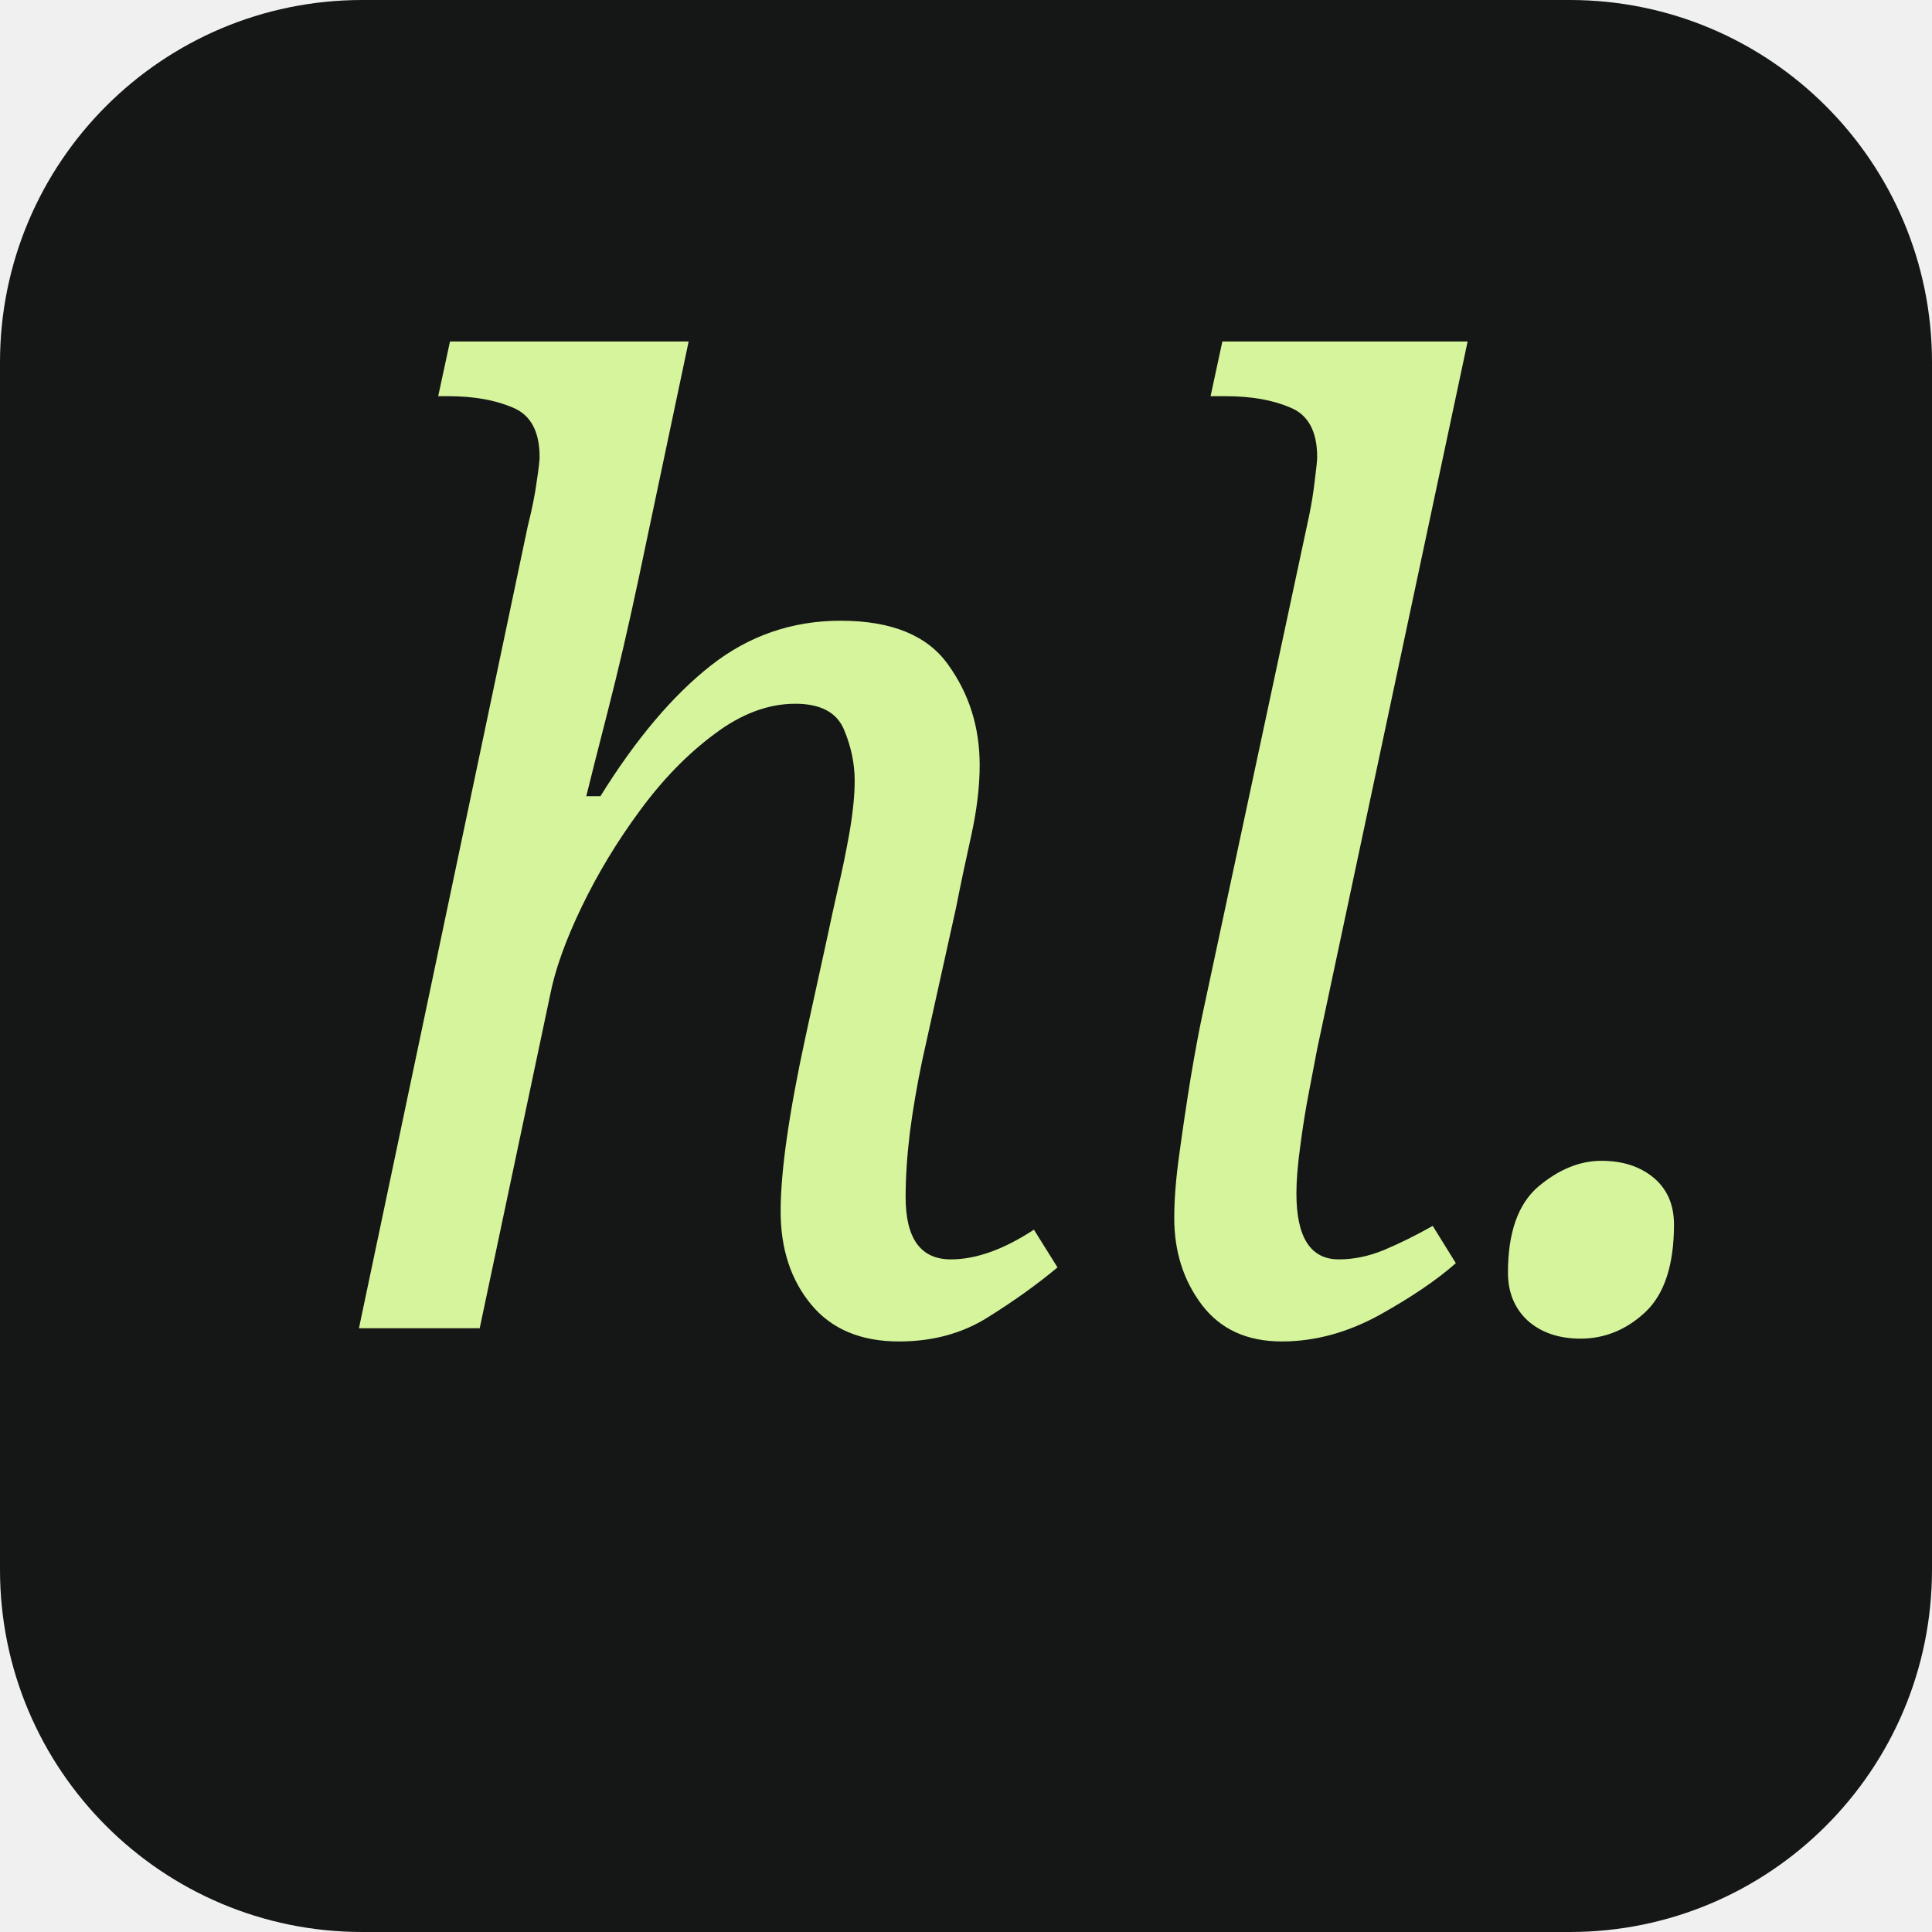
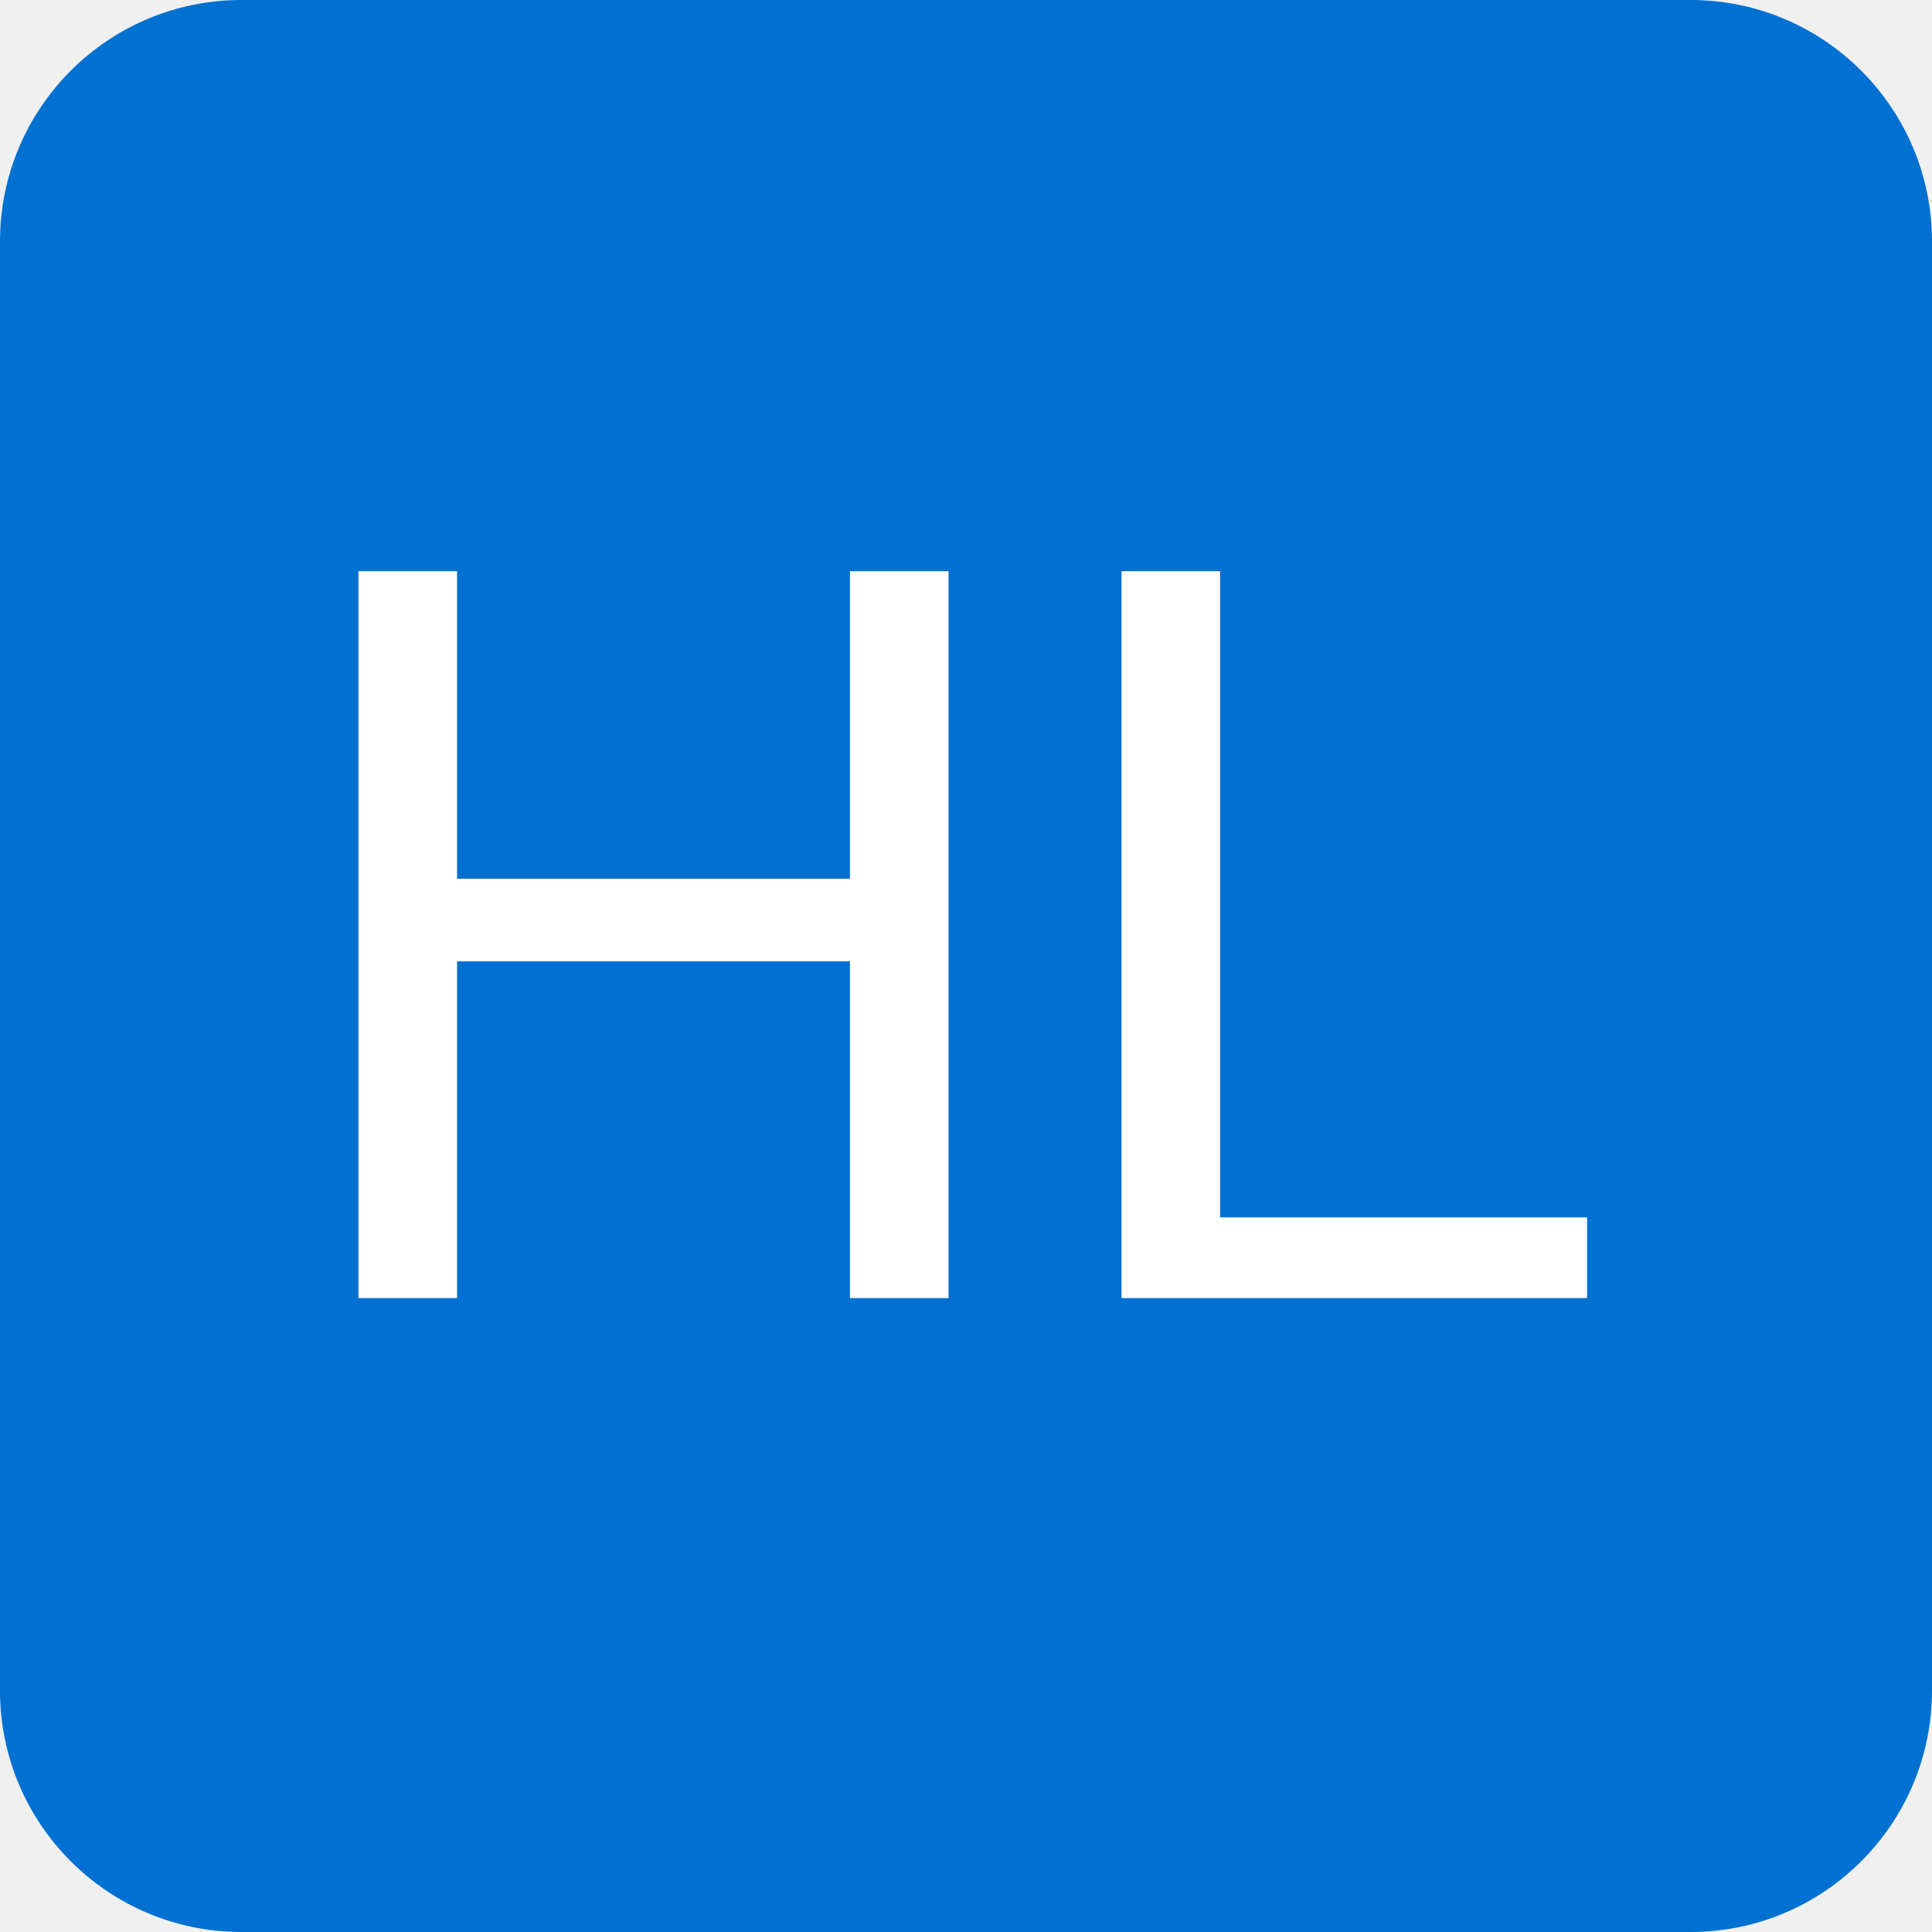
<svg xmlns="http://www.w3.org/2000/svg" viewBox="0 0 64 64">
-   <rect width="64" height="64" rx="12" fill="#141715" />
-   <text x="10" y="44" fill="#d5f49c" font-family="Georgia,serif" font-style="italic" font-size="43">hl.</text>
+   <rect width="64" height="64" rx="8" fill="#0070d1" />
+   <text x="9" y="43" fill="white" font-family="Arial,sans-serif" font-size="35">HL</text>
</svg>
